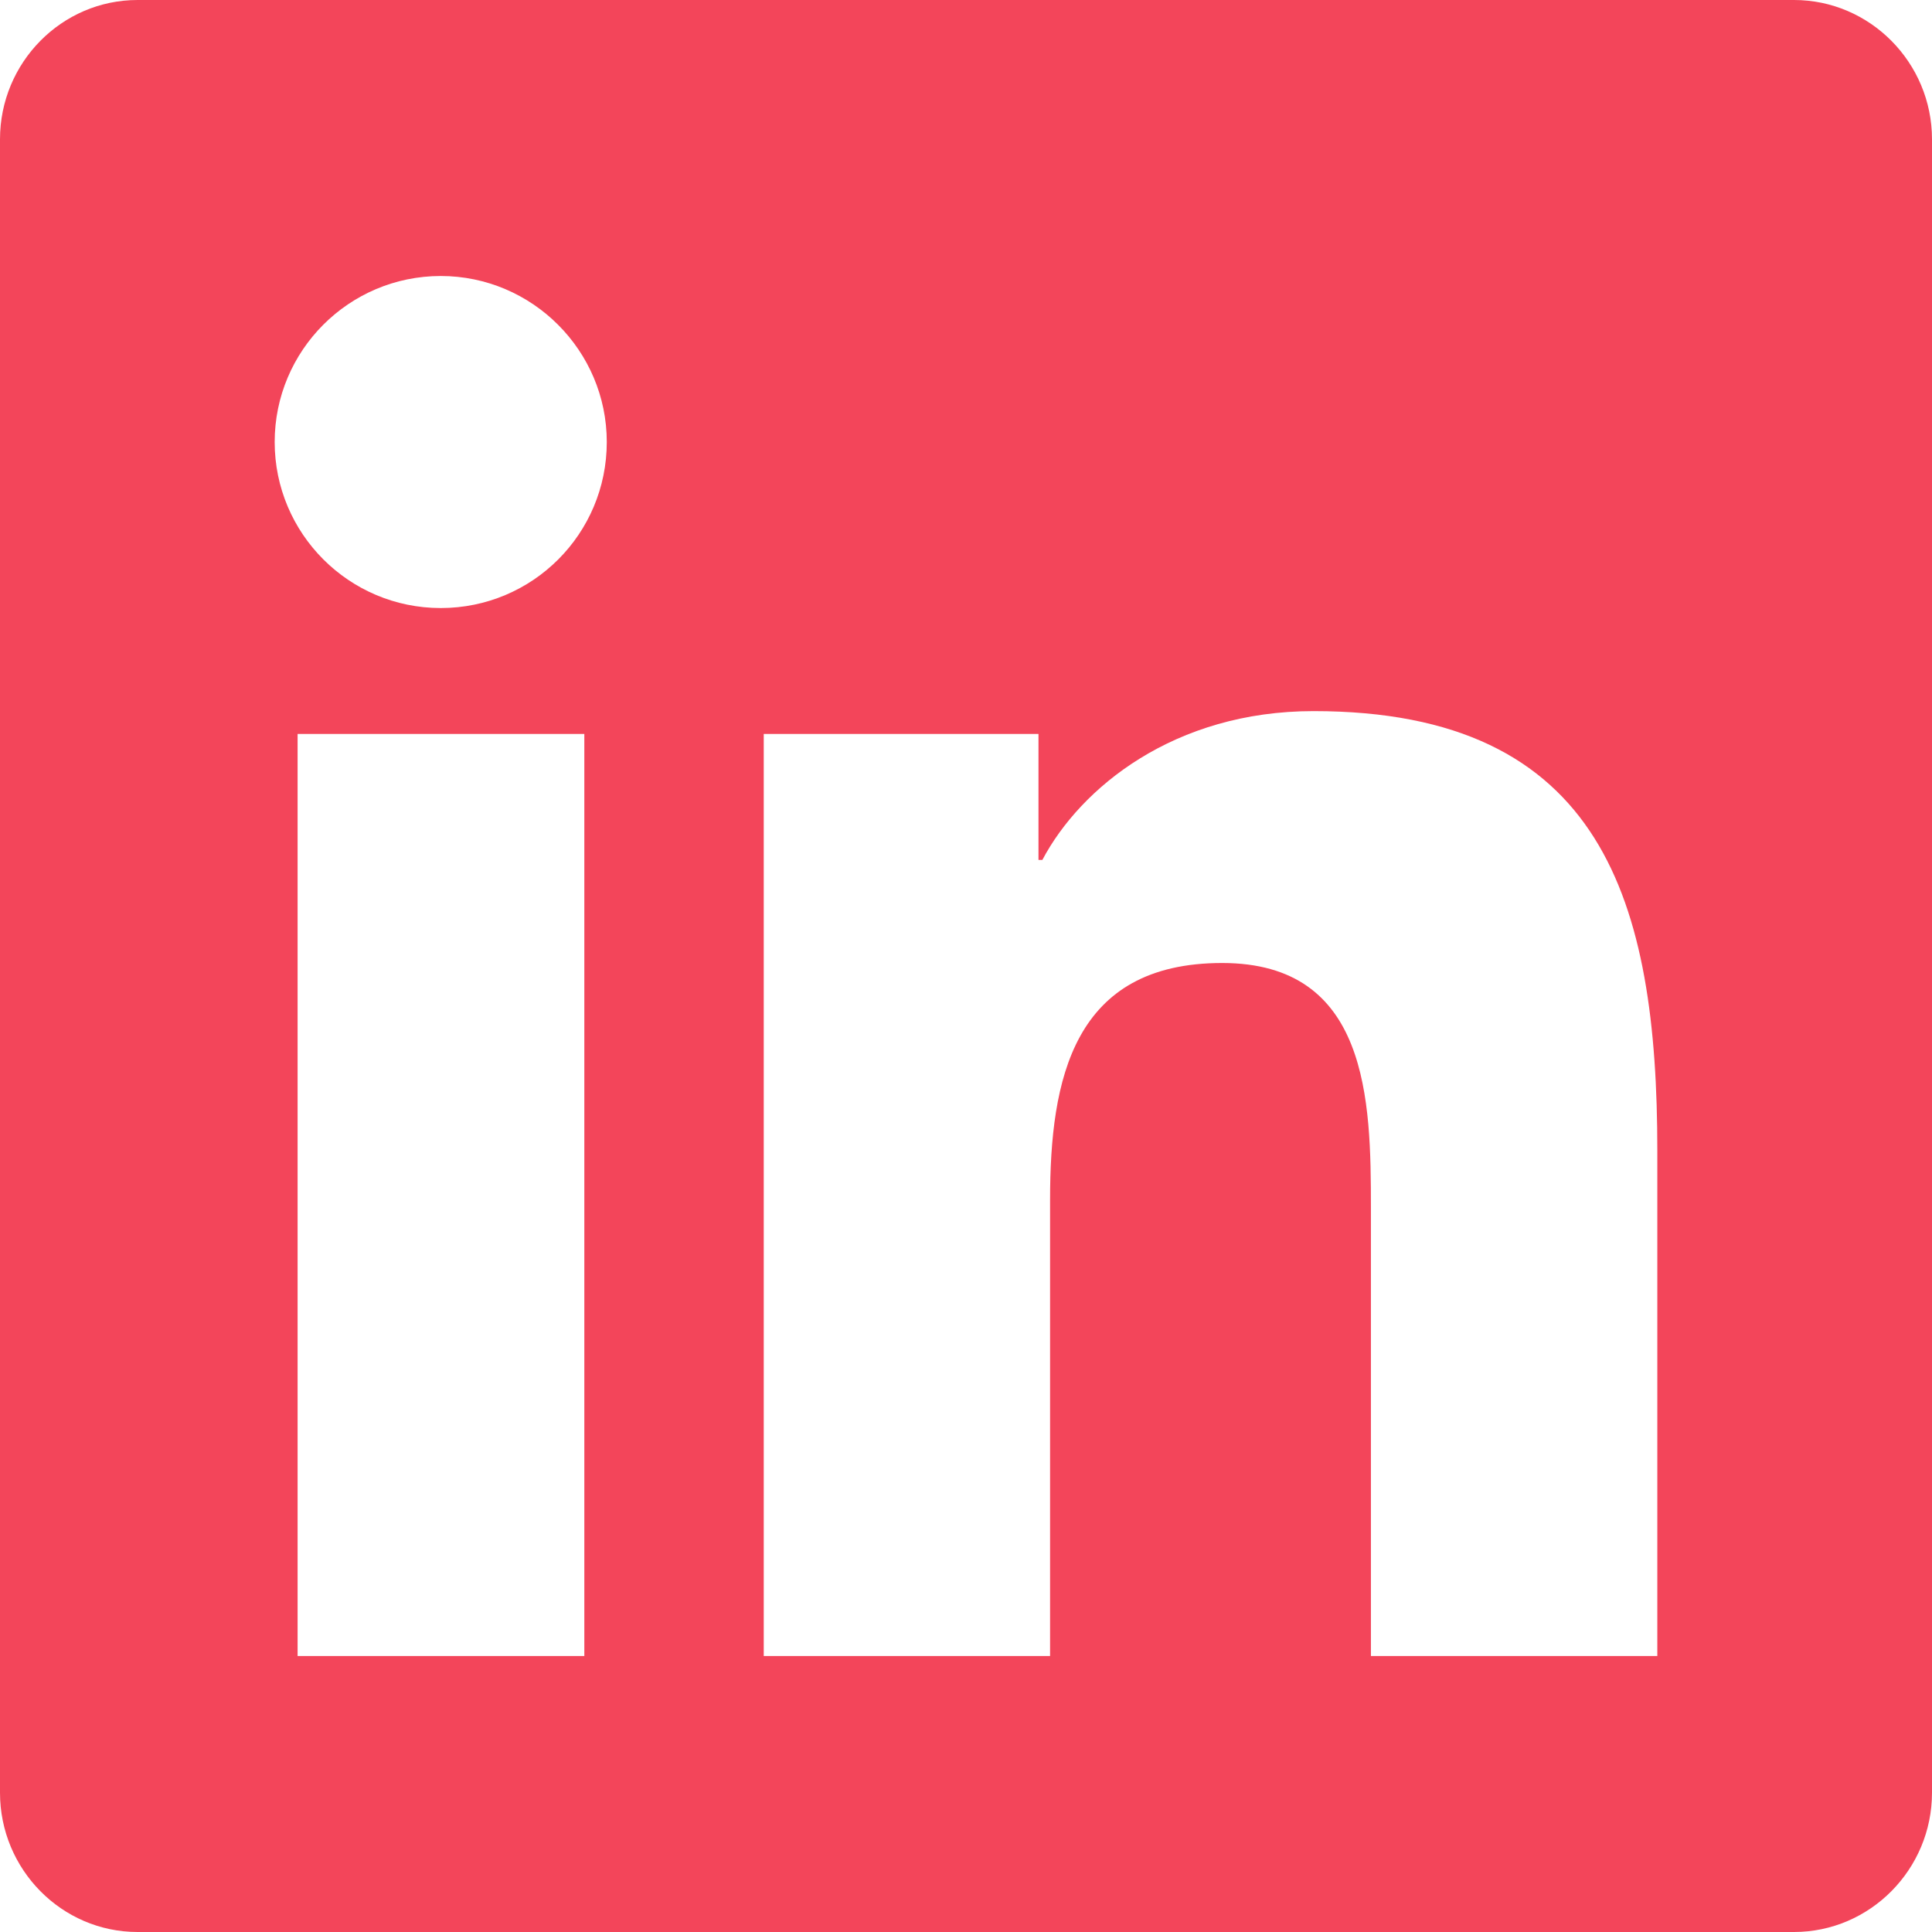
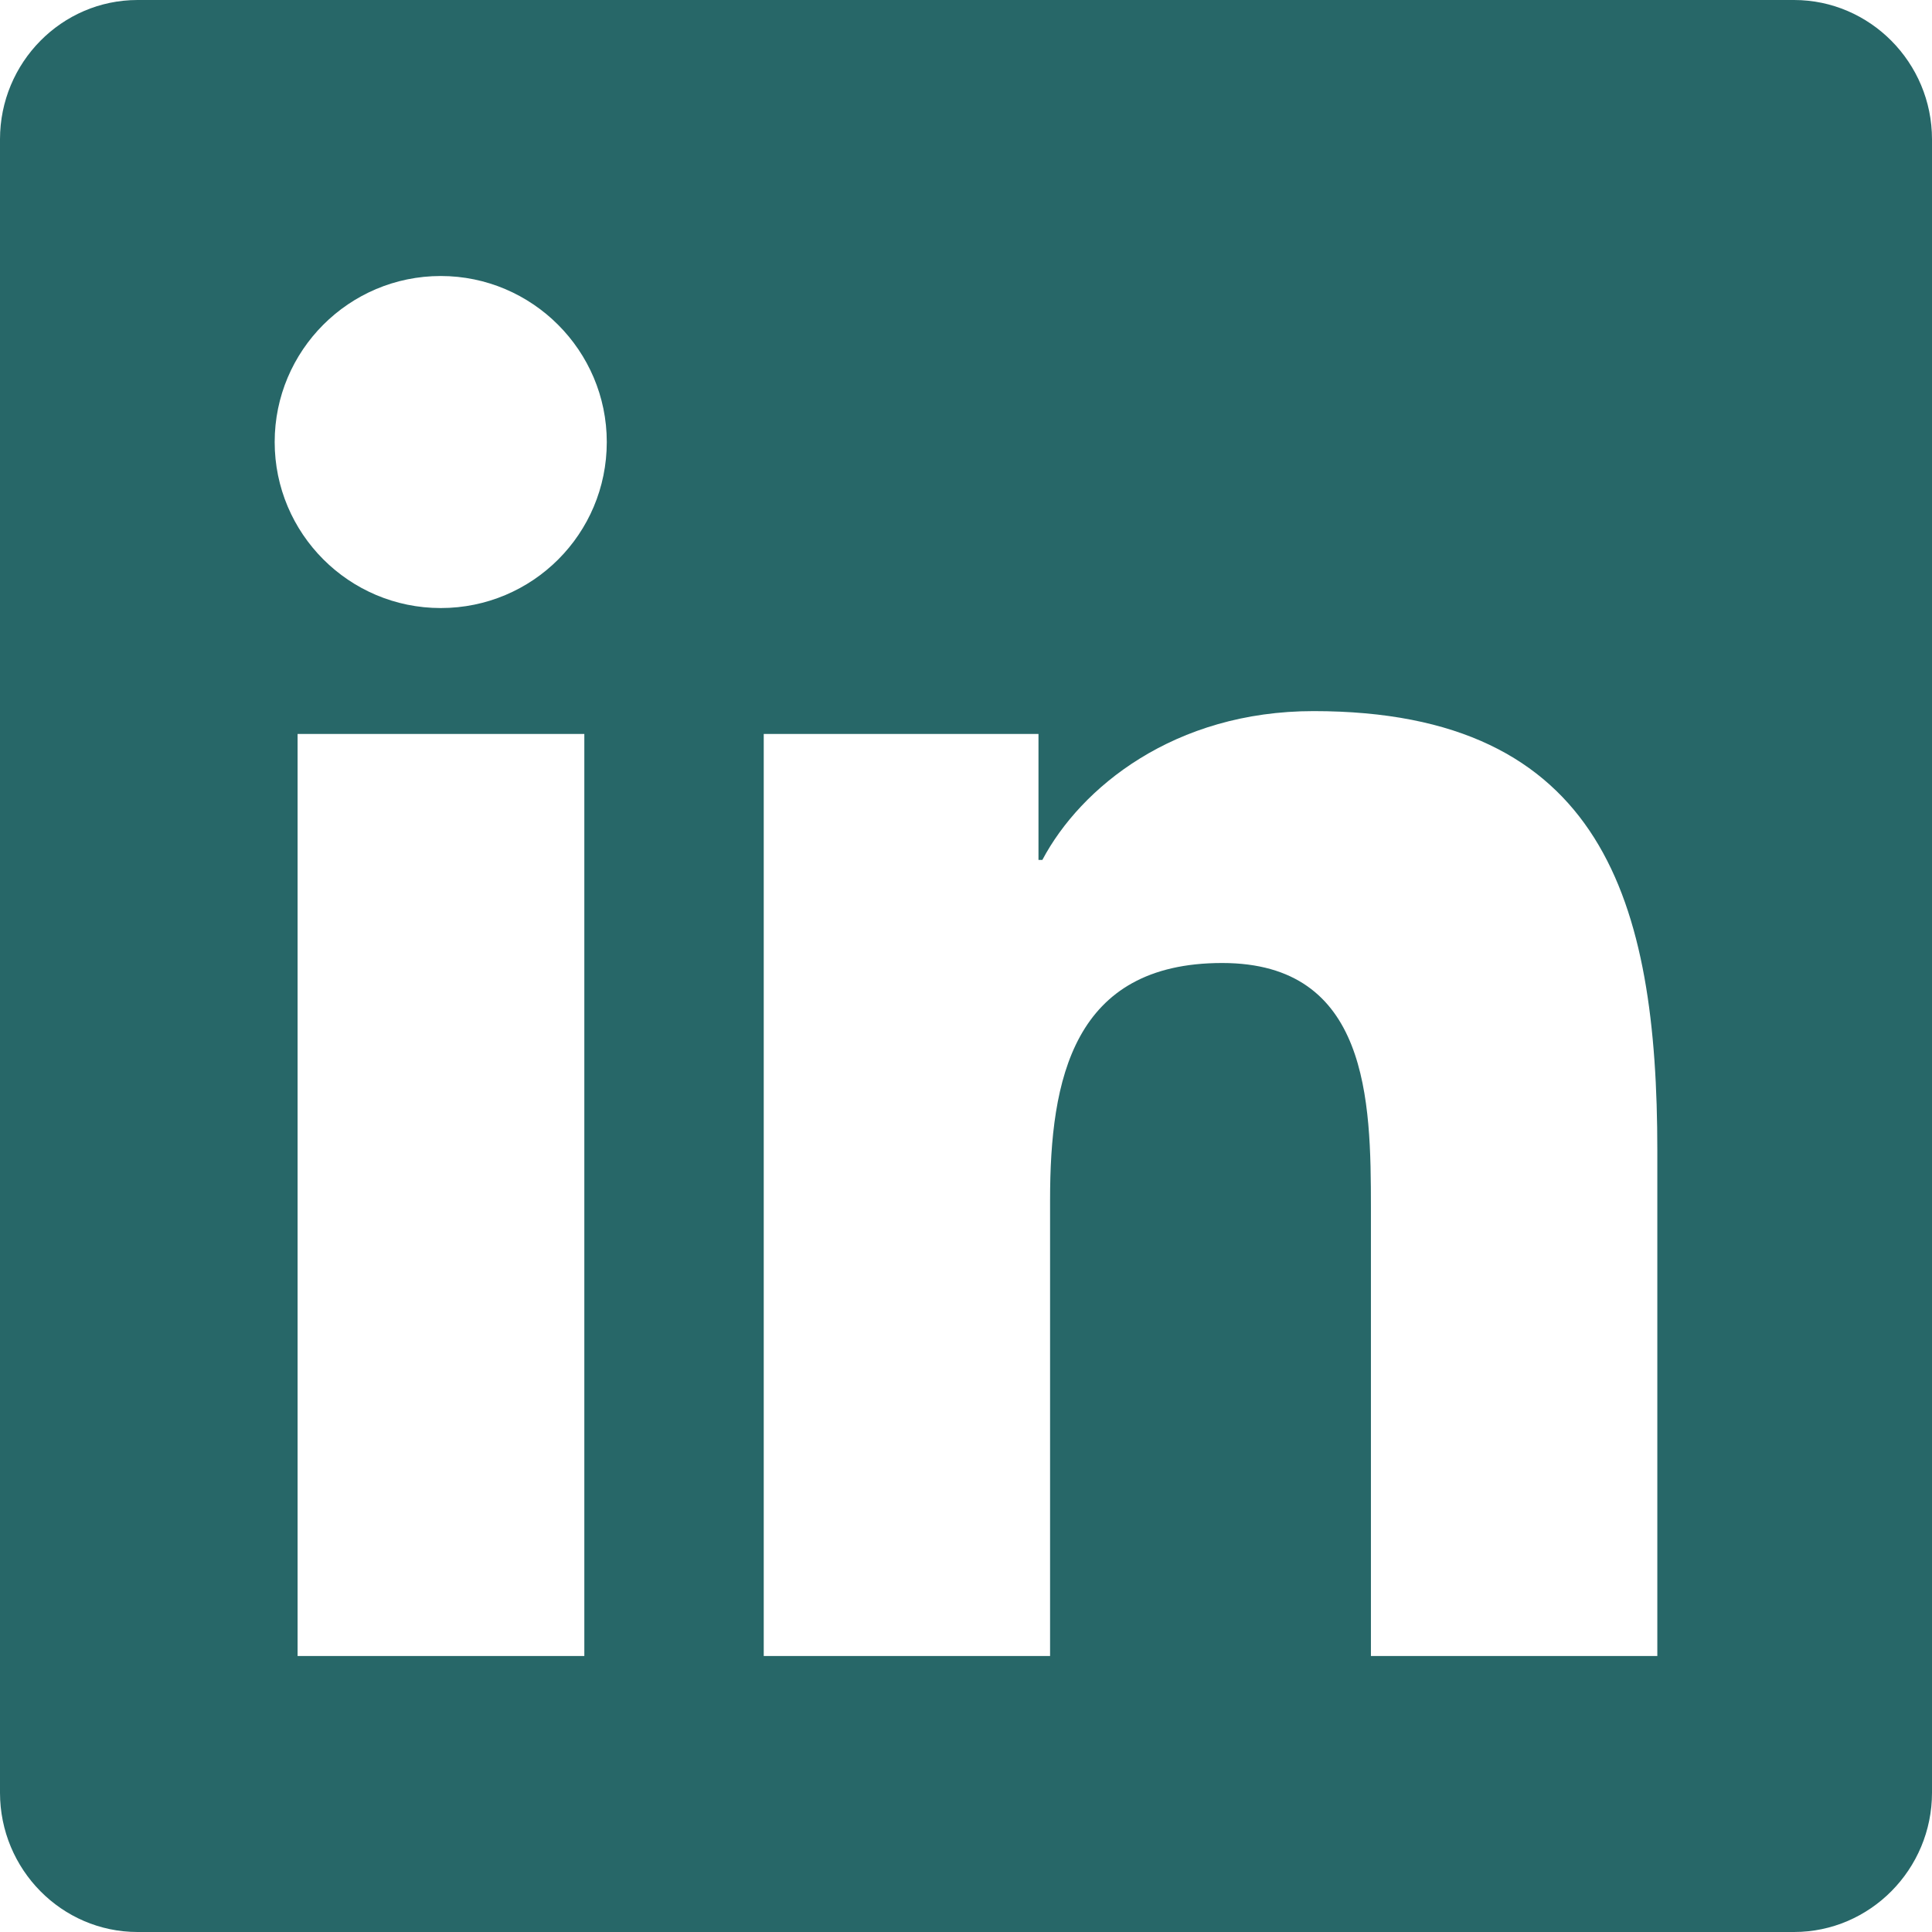
<svg xmlns="http://www.w3.org/2000/svg" width="29" height="29" viewBox="0 0 29 29" fill="none">
-   <path d="M26.929 0H2.065C0.926 0 0 0.939 0 2.091V26.909C0 28.061 0.926 29 2.065 29H26.929C28.068 29 29 28.061 29 26.909V2.091C29 0.939 28.068 0 26.929 0ZM8.765 24.857H4.467V11.017H8.771V24.857H8.765ZM6.616 9.127C5.237 9.127 4.123 8.007 4.123 6.635C4.123 5.263 5.237 4.143 6.616 4.143C7.988 4.143 9.108 5.263 9.108 6.635C9.108 8.014 7.994 9.127 6.616 9.127ZM24.877 24.857H20.578V18.125C20.578 16.52 20.546 14.455 18.345 14.455C16.105 14.455 15.762 16.203 15.762 18.009V24.857H11.464V11.017H15.588V12.908H15.646C16.222 11.82 17.627 10.674 19.717 10.674C24.067 10.674 24.877 13.542 24.877 17.27V24.857Z" fill="#F3455A" />
+   <path d="M26.929 0H2.065C0.926 0 0 0.939 0 2.091V26.909C0 28.061 0.926 29 2.065 29H26.929C28.068 29 29 28.061 29 26.909V2.091C29 0.939 28.068 0 26.929 0ZM8.765 24.857H4.467V11.017H8.771V24.857H8.765ZM6.616 9.127C5.237 9.127 4.123 8.007 4.123 6.635C4.123 5.263 5.237 4.143 6.616 4.143C7.988 4.143 9.108 5.263 9.108 6.635C9.108 8.014 7.994 9.127 6.616 9.127ZM24.877 24.857H20.578V18.125C20.578 16.52 20.546 14.455 18.345 14.455C16.105 14.455 15.762 16.203 15.762 18.009V24.857H11.464V11.017H15.588V12.908H15.646C16.222 11.82 17.627 10.674 19.717 10.674C24.067 10.674 24.877 13.542 24.877 17.27V24.857Z" fill="#276768" />
</svg>
